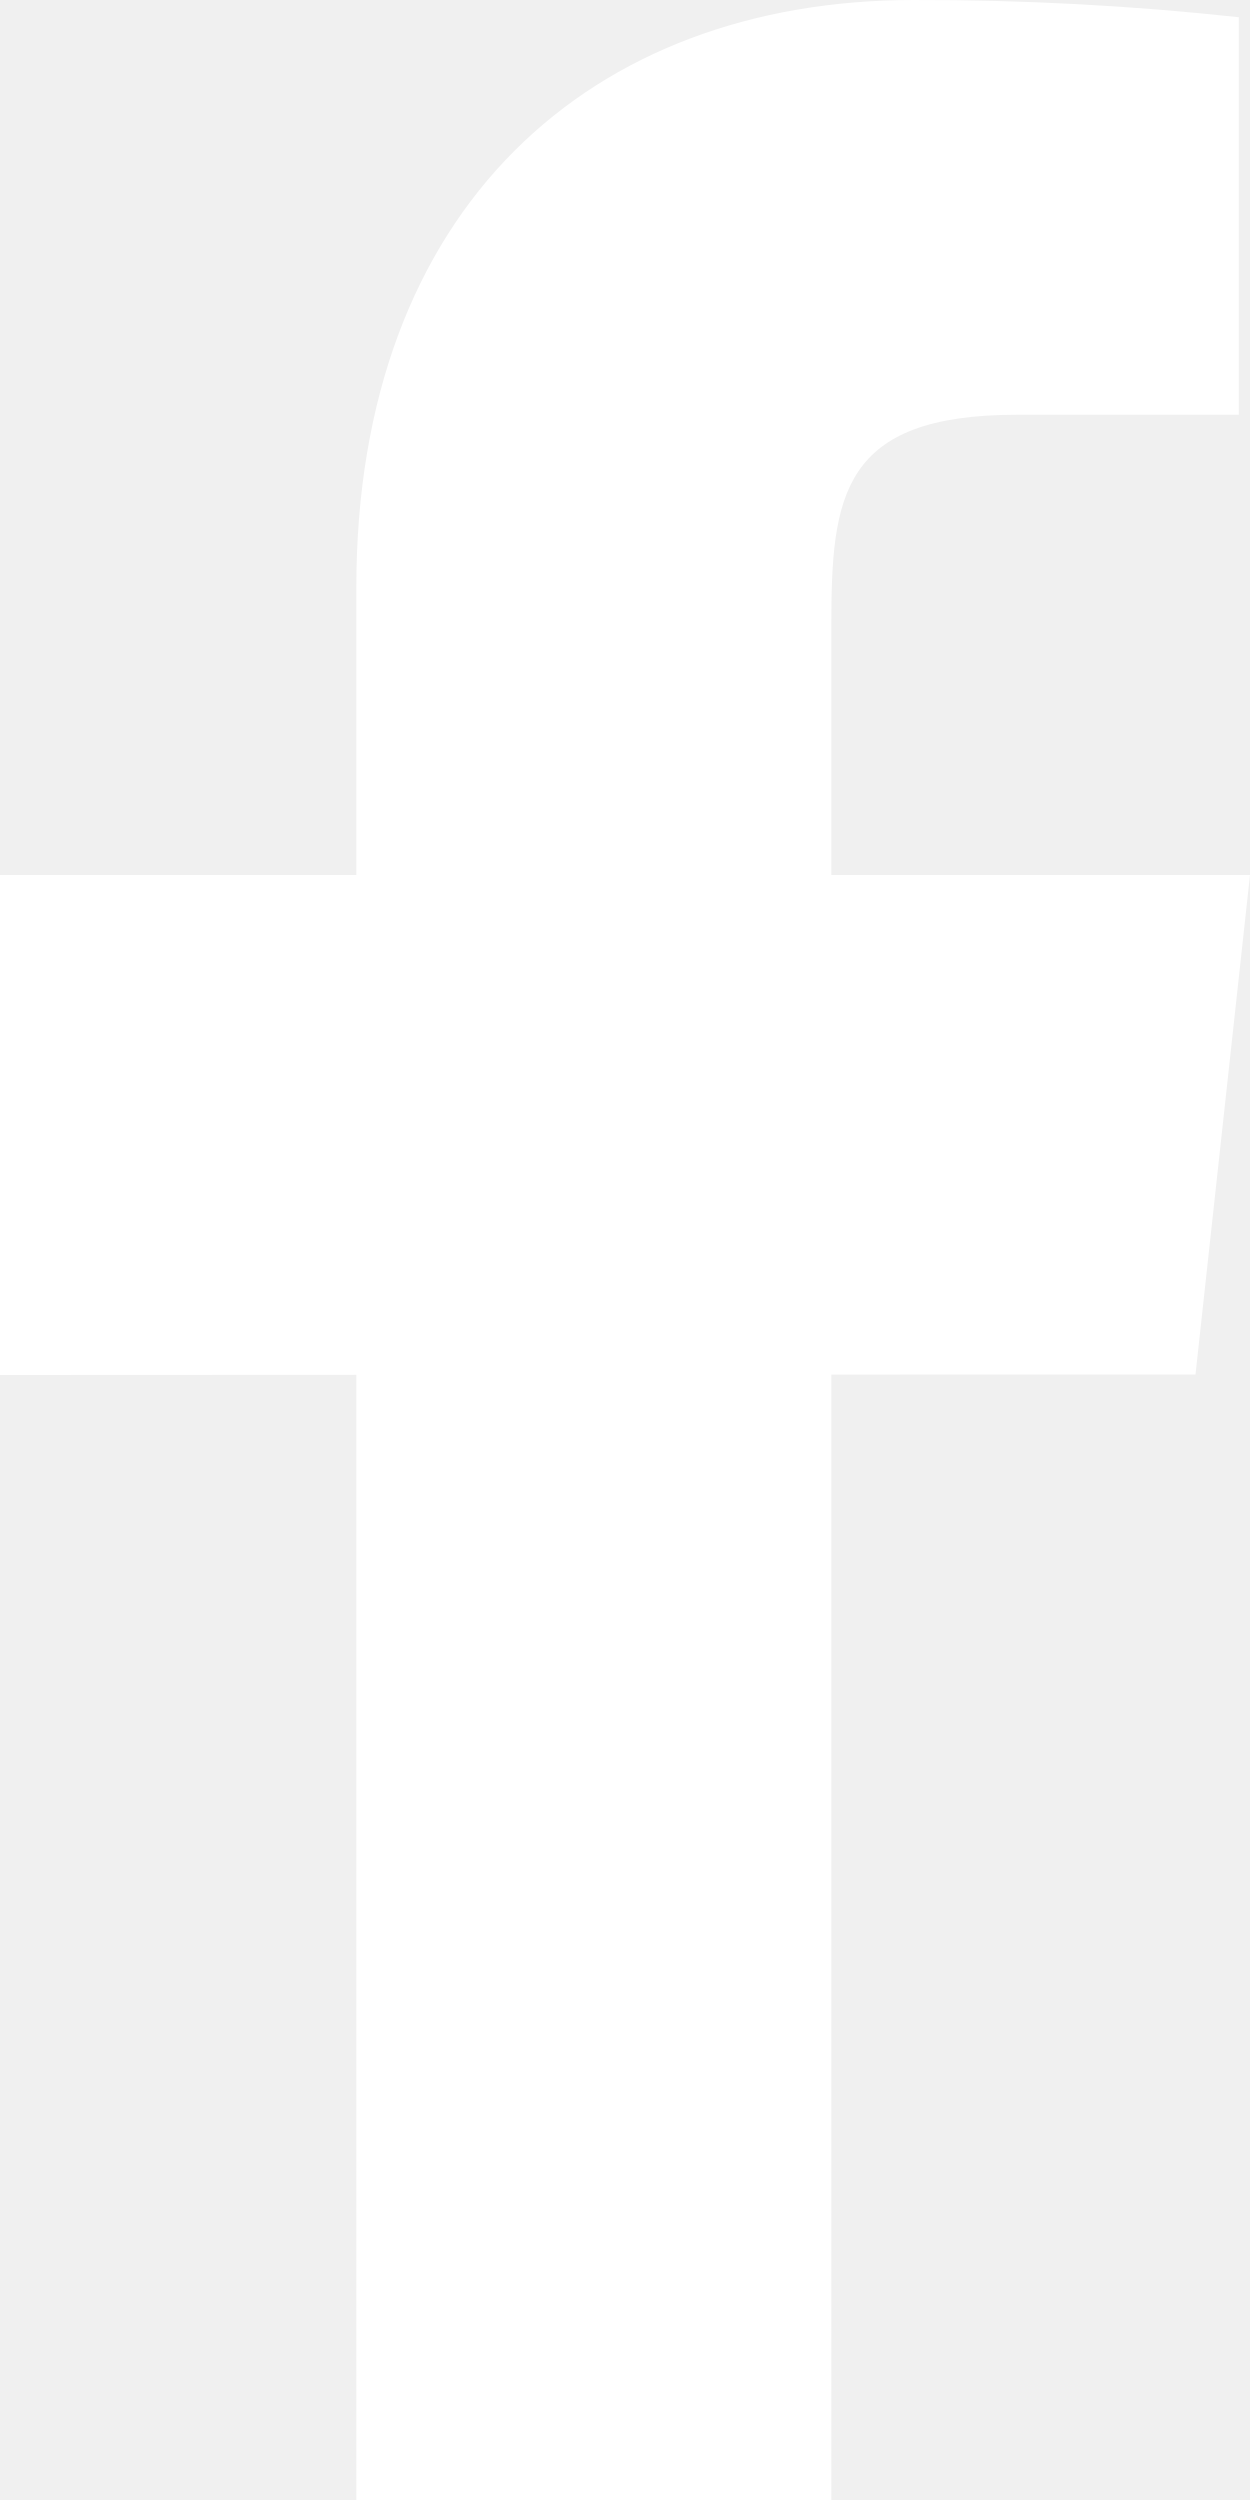
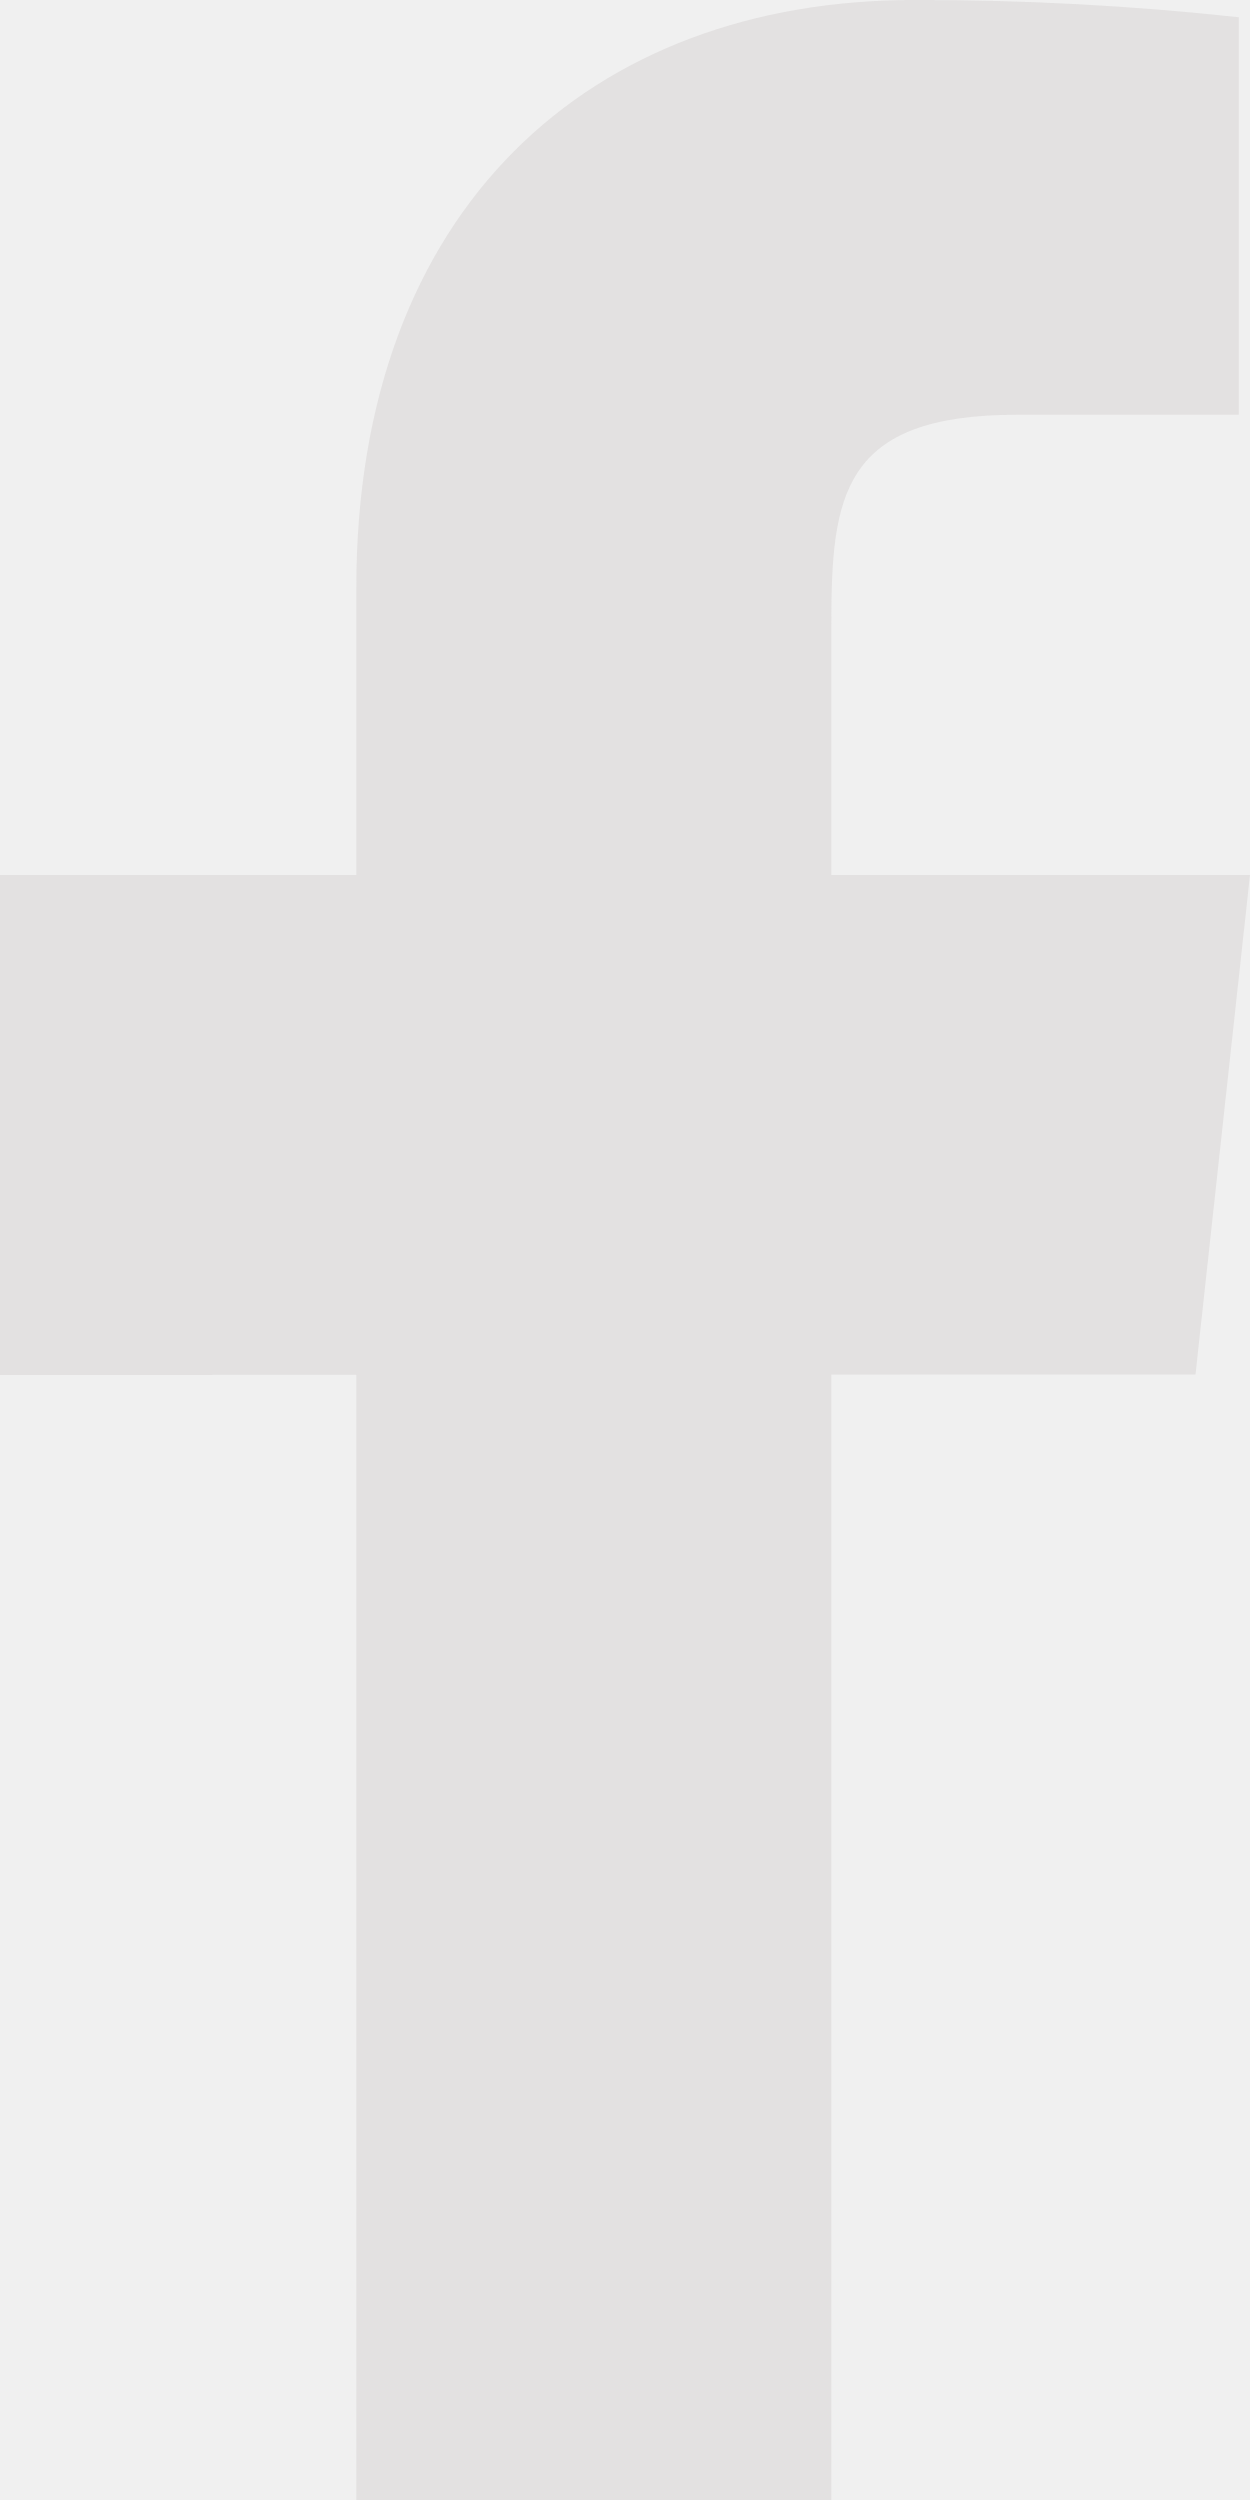
<svg xmlns="http://www.w3.org/2000/svg" width="15" height="30" viewBox="0 0 15 30" fill="none">
  <rect width="15" height="30" />
-   <path fill-rule="evenodd" clip-rule="evenodd" d="M15 10.5H9.976V7.5C9.976 5.952 10.096 4.977 12.204 4.977H14.866V0.207C13.571 0.066 12.268 -0.003 10.964 9.37497e-05C7.097 9.37497e-05 4.276 2.486 4.276 7.049V10.5H7.62939e-06V16.5L4.276 16.498V30H9.976V16.495L14.346 16.494L15 10.5Z" fill="white" />
+   <path fill-rule="evenodd" clip-rule="evenodd" d="M15 10.5H9.976V7.5C9.976 5.952 10.096 4.977 12.204 4.977H14.866V0.207C13.571 0.066 12.268 -0.003 10.964 9.37497e-05C7.097 9.37497e-05 4.276 2.486 4.276 7.049V10.5H7.62939e-06V16.5L4.276 16.498V30H9.976V16.495L14.346 16.494L15 10.5Z" fill="#dbd8d89a" />
</svg>
